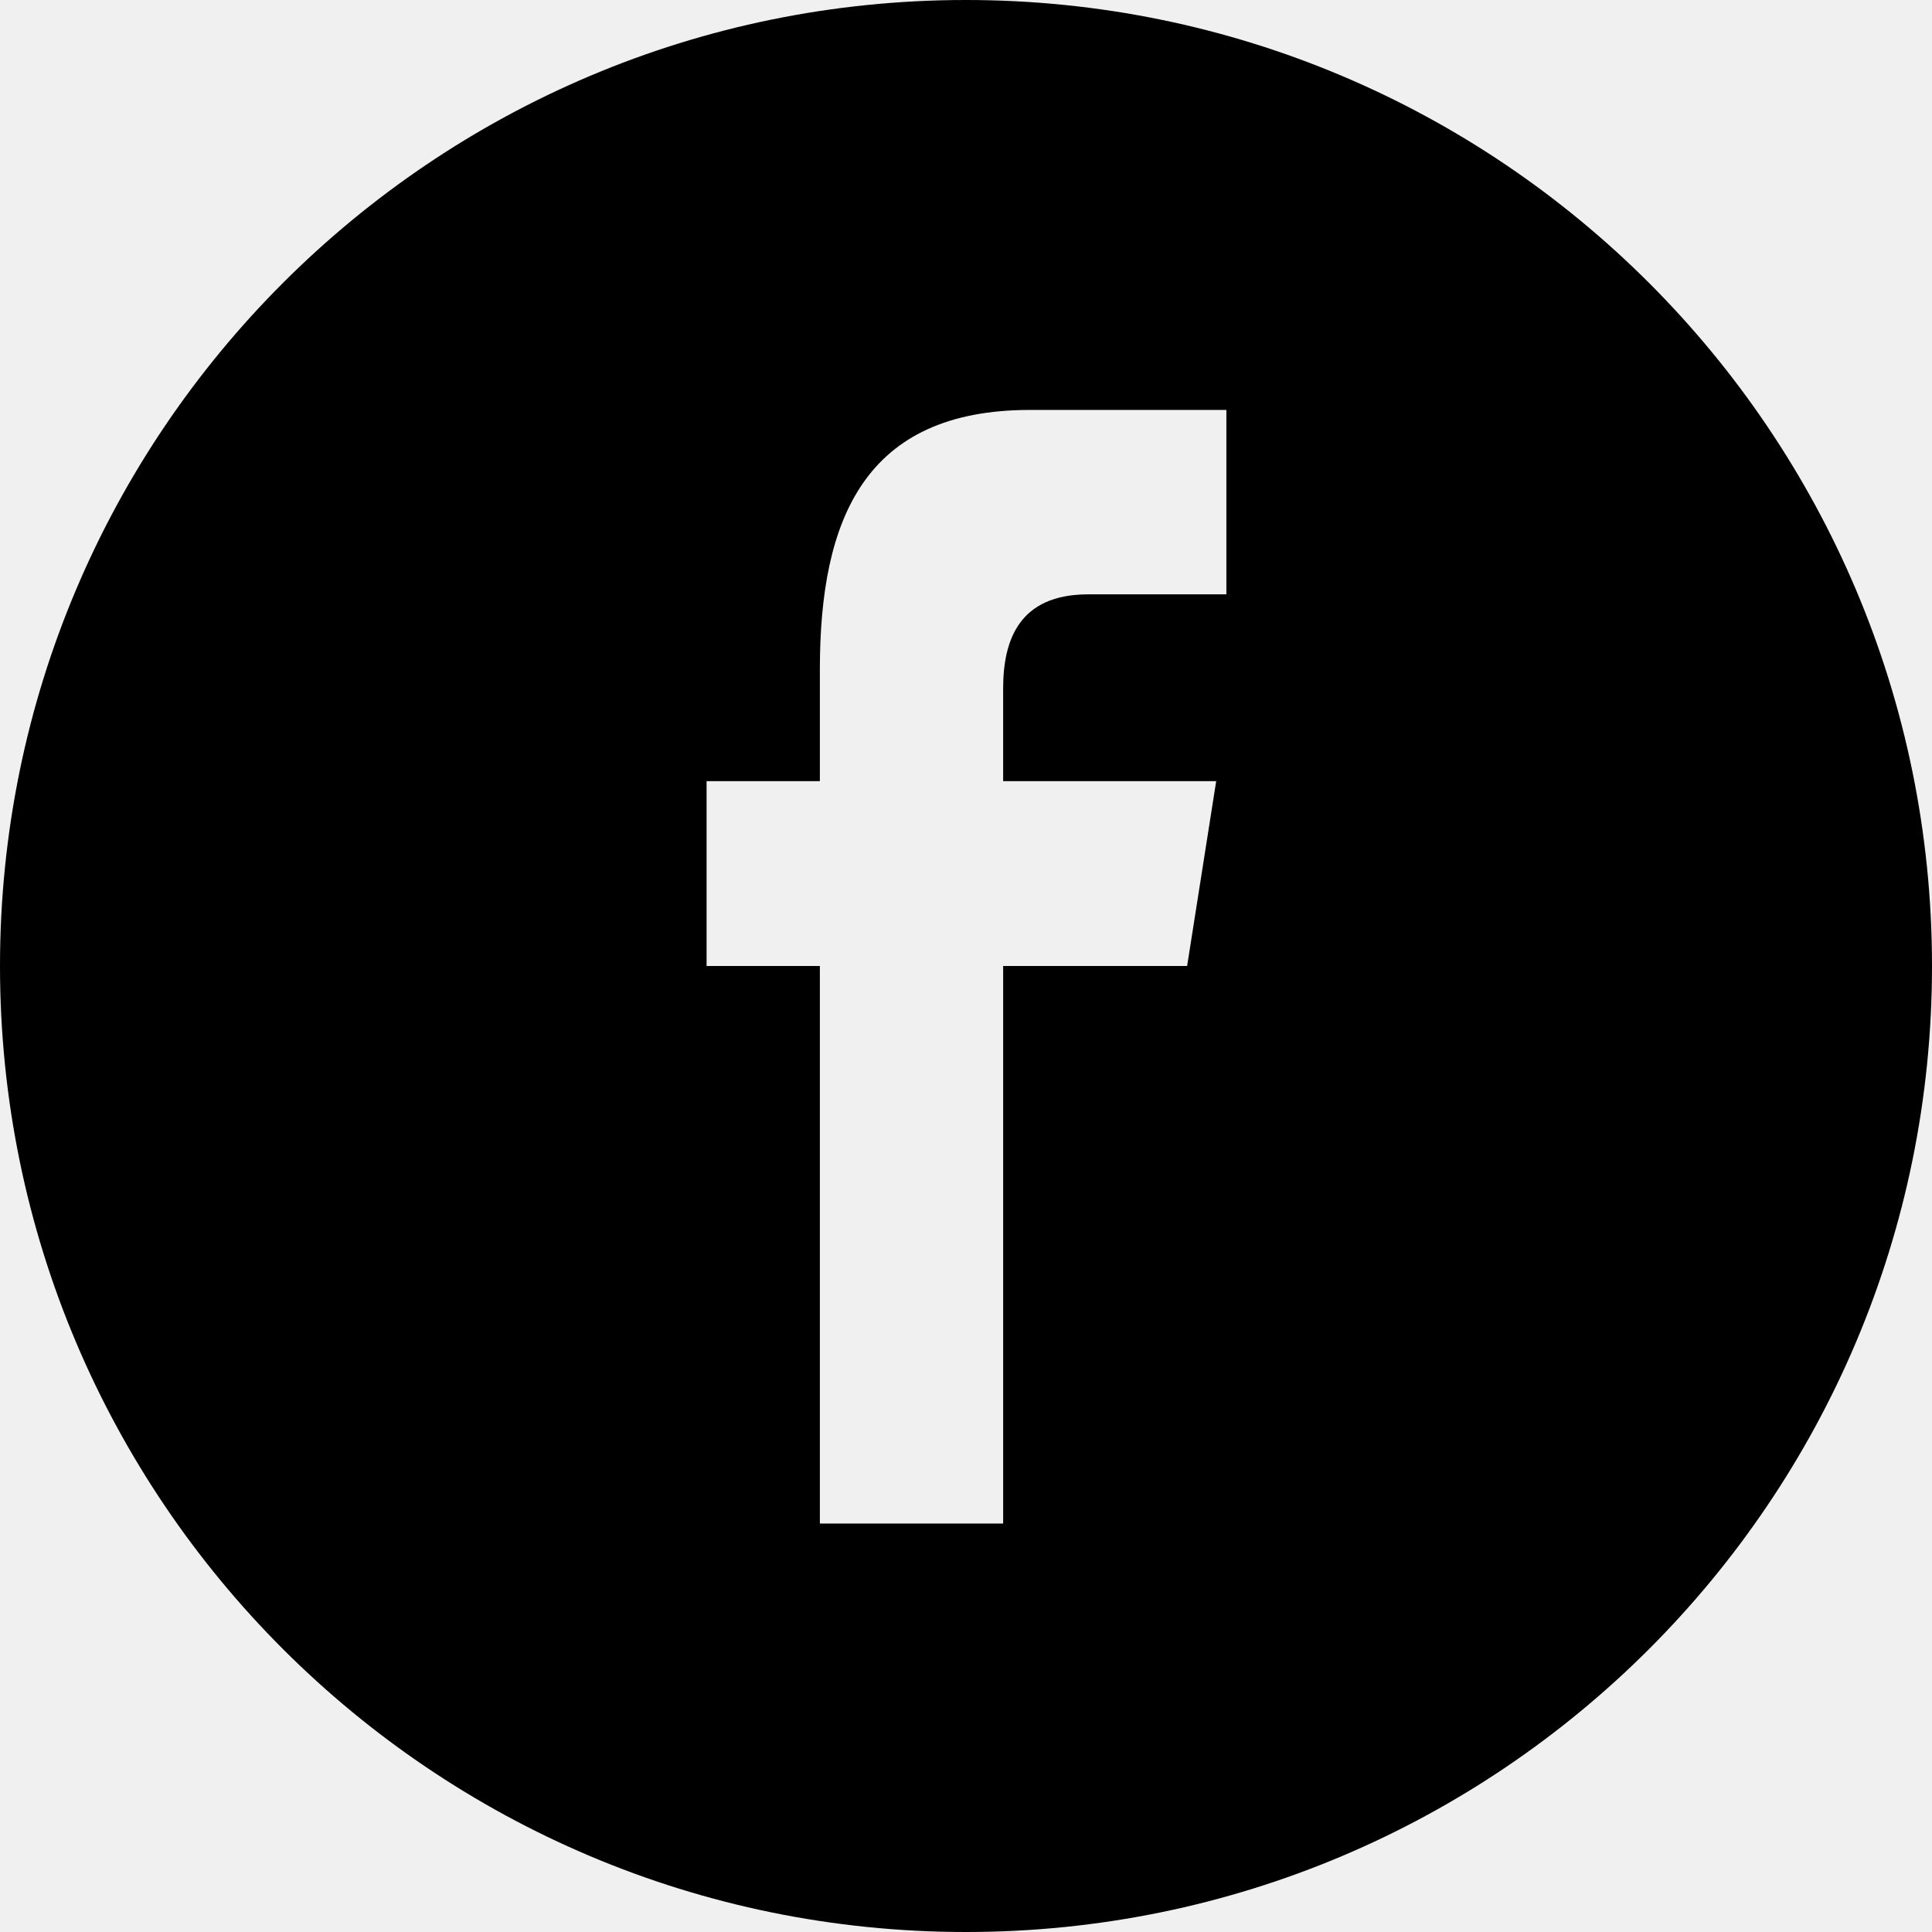
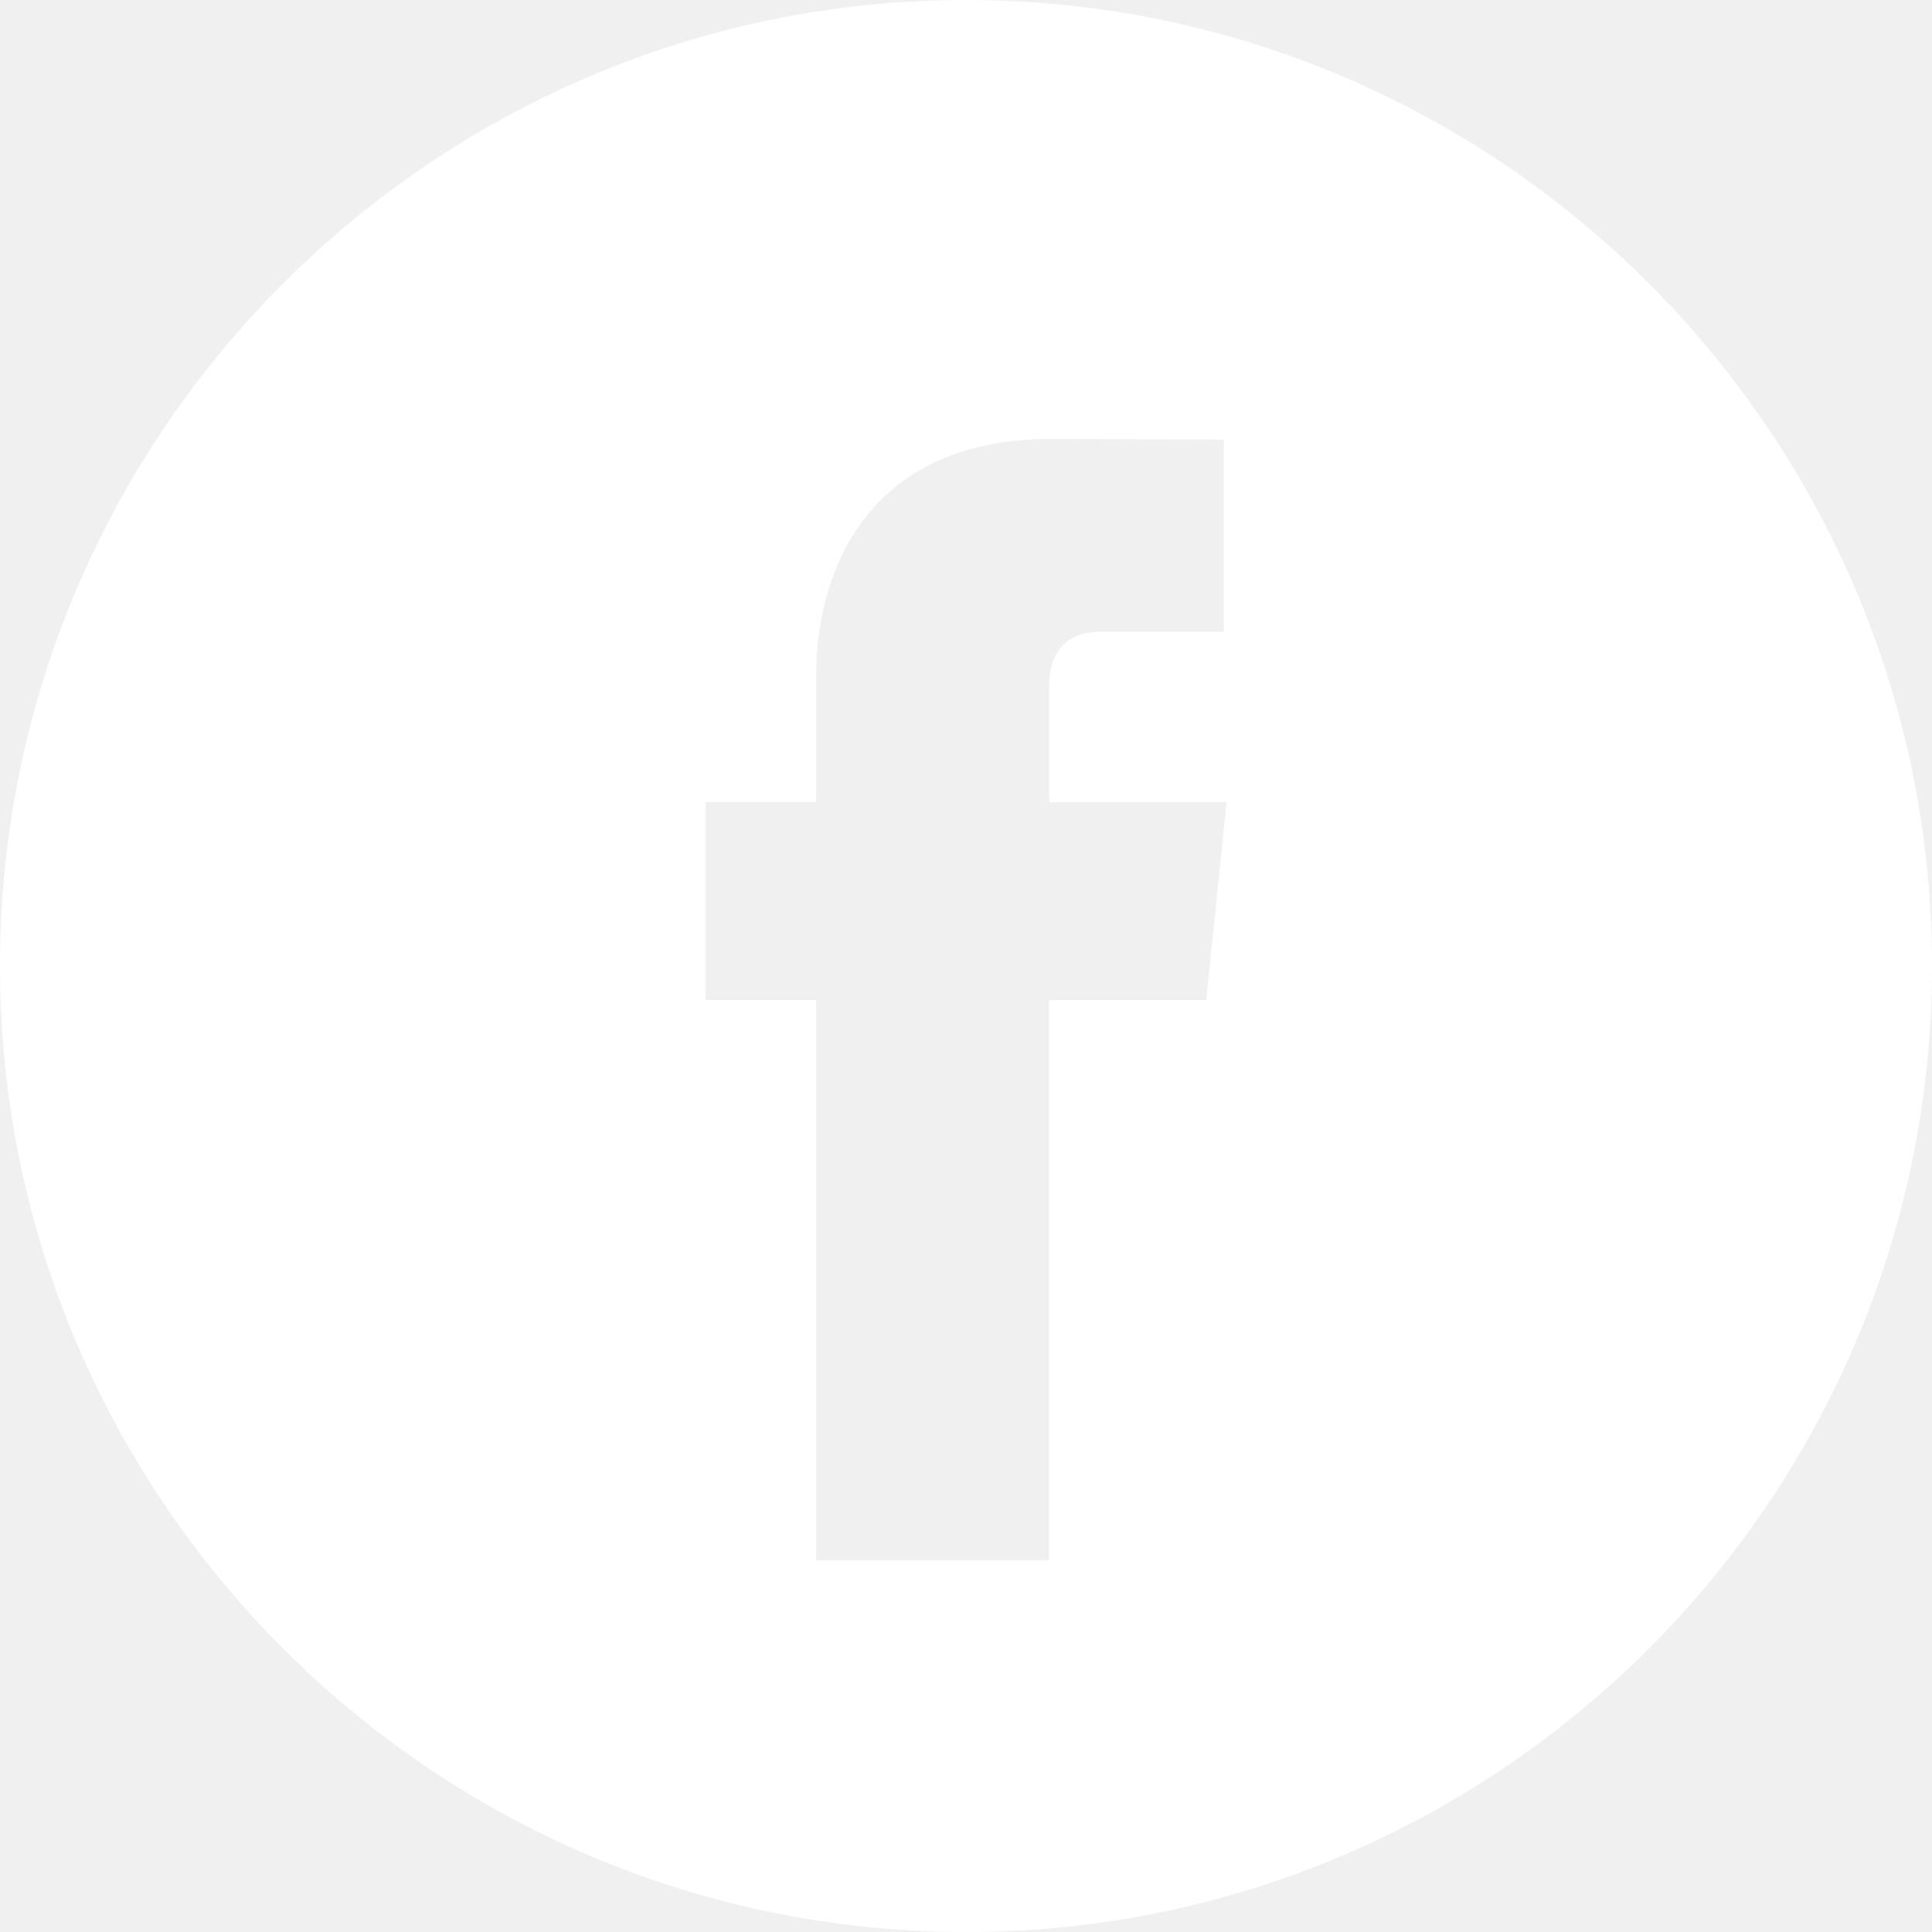
- <svg xmlns="http://www.w3.org/2000/svg" version="1.1" id="Capa_1" x="0px" y="0px" width="612px" height="612px" viewBox="0 0 612 612" style="enable-background:new 0 0 612 612;" xml:space="preserve">
+ <svg xmlns="http://www.w3.org/2000/svg" version="1.1" id="Capa_1" x="0px" y="0px" width="512px" height="512px" viewBox="0 0 49.652 49.652" style="enable-background:new 0 0 49.652 49.652;" xml:space="preserve">
  <g>
-     <path d="M612,306C612,137.004,474.995,0,306,0C137.004,0,0,137.004,0,306c0,168.995,137.004,306,306,306   C474.995,612,612,474.995,612,306z M223.825,306v-58.557h35.885V212.03c0-47.764,14.271-82.175,66.569-82.175h62.201v58.418   h-43.785c-21.949,0-26.929,14.577-26.929,29.849v29.32h67.487L376.046,306h-58.278v176.617H259.71V306H223.825z" />
+     <g>
+       <path d="M24.826,0C11.137,0,0,11.137,0,24.826c0,13.688,11.137,24.826,24.826,24.826c13.688,0,24.826-11.138,24.826-24.826    C49.652,11.137,38.516,0,24.826,0z M31,25.7h-4.039c0,6.453,0,14.396,0,14.396h-5.985c0,0,0-7.866,0-14.396h-2.845v-5.088h2.845    v-3.291c0-2.357,1.12-6.04,6.04-6.04l4.435,0.017v4.939c0,0-2.695,0-3.219,0c-0.524,0-1.269,0.262-1.269,1.386v2.99h4.56L31,25.7z    " fill="#FFFFFF" />
+     </g>
  </g>
  <g>
</g>
  <g>
</g>
  <g>
</g>
  <g>
</g>
  <g>
</g>
  <g>
</g>
  <g>
</g>
  <g>
</g>
  <g>
</g>
  <g>
</g>
  <g>
</g>
  <g>
</g>
  <g>
</g>
  <g>
</g>
  <g>
</g>
</svg>
